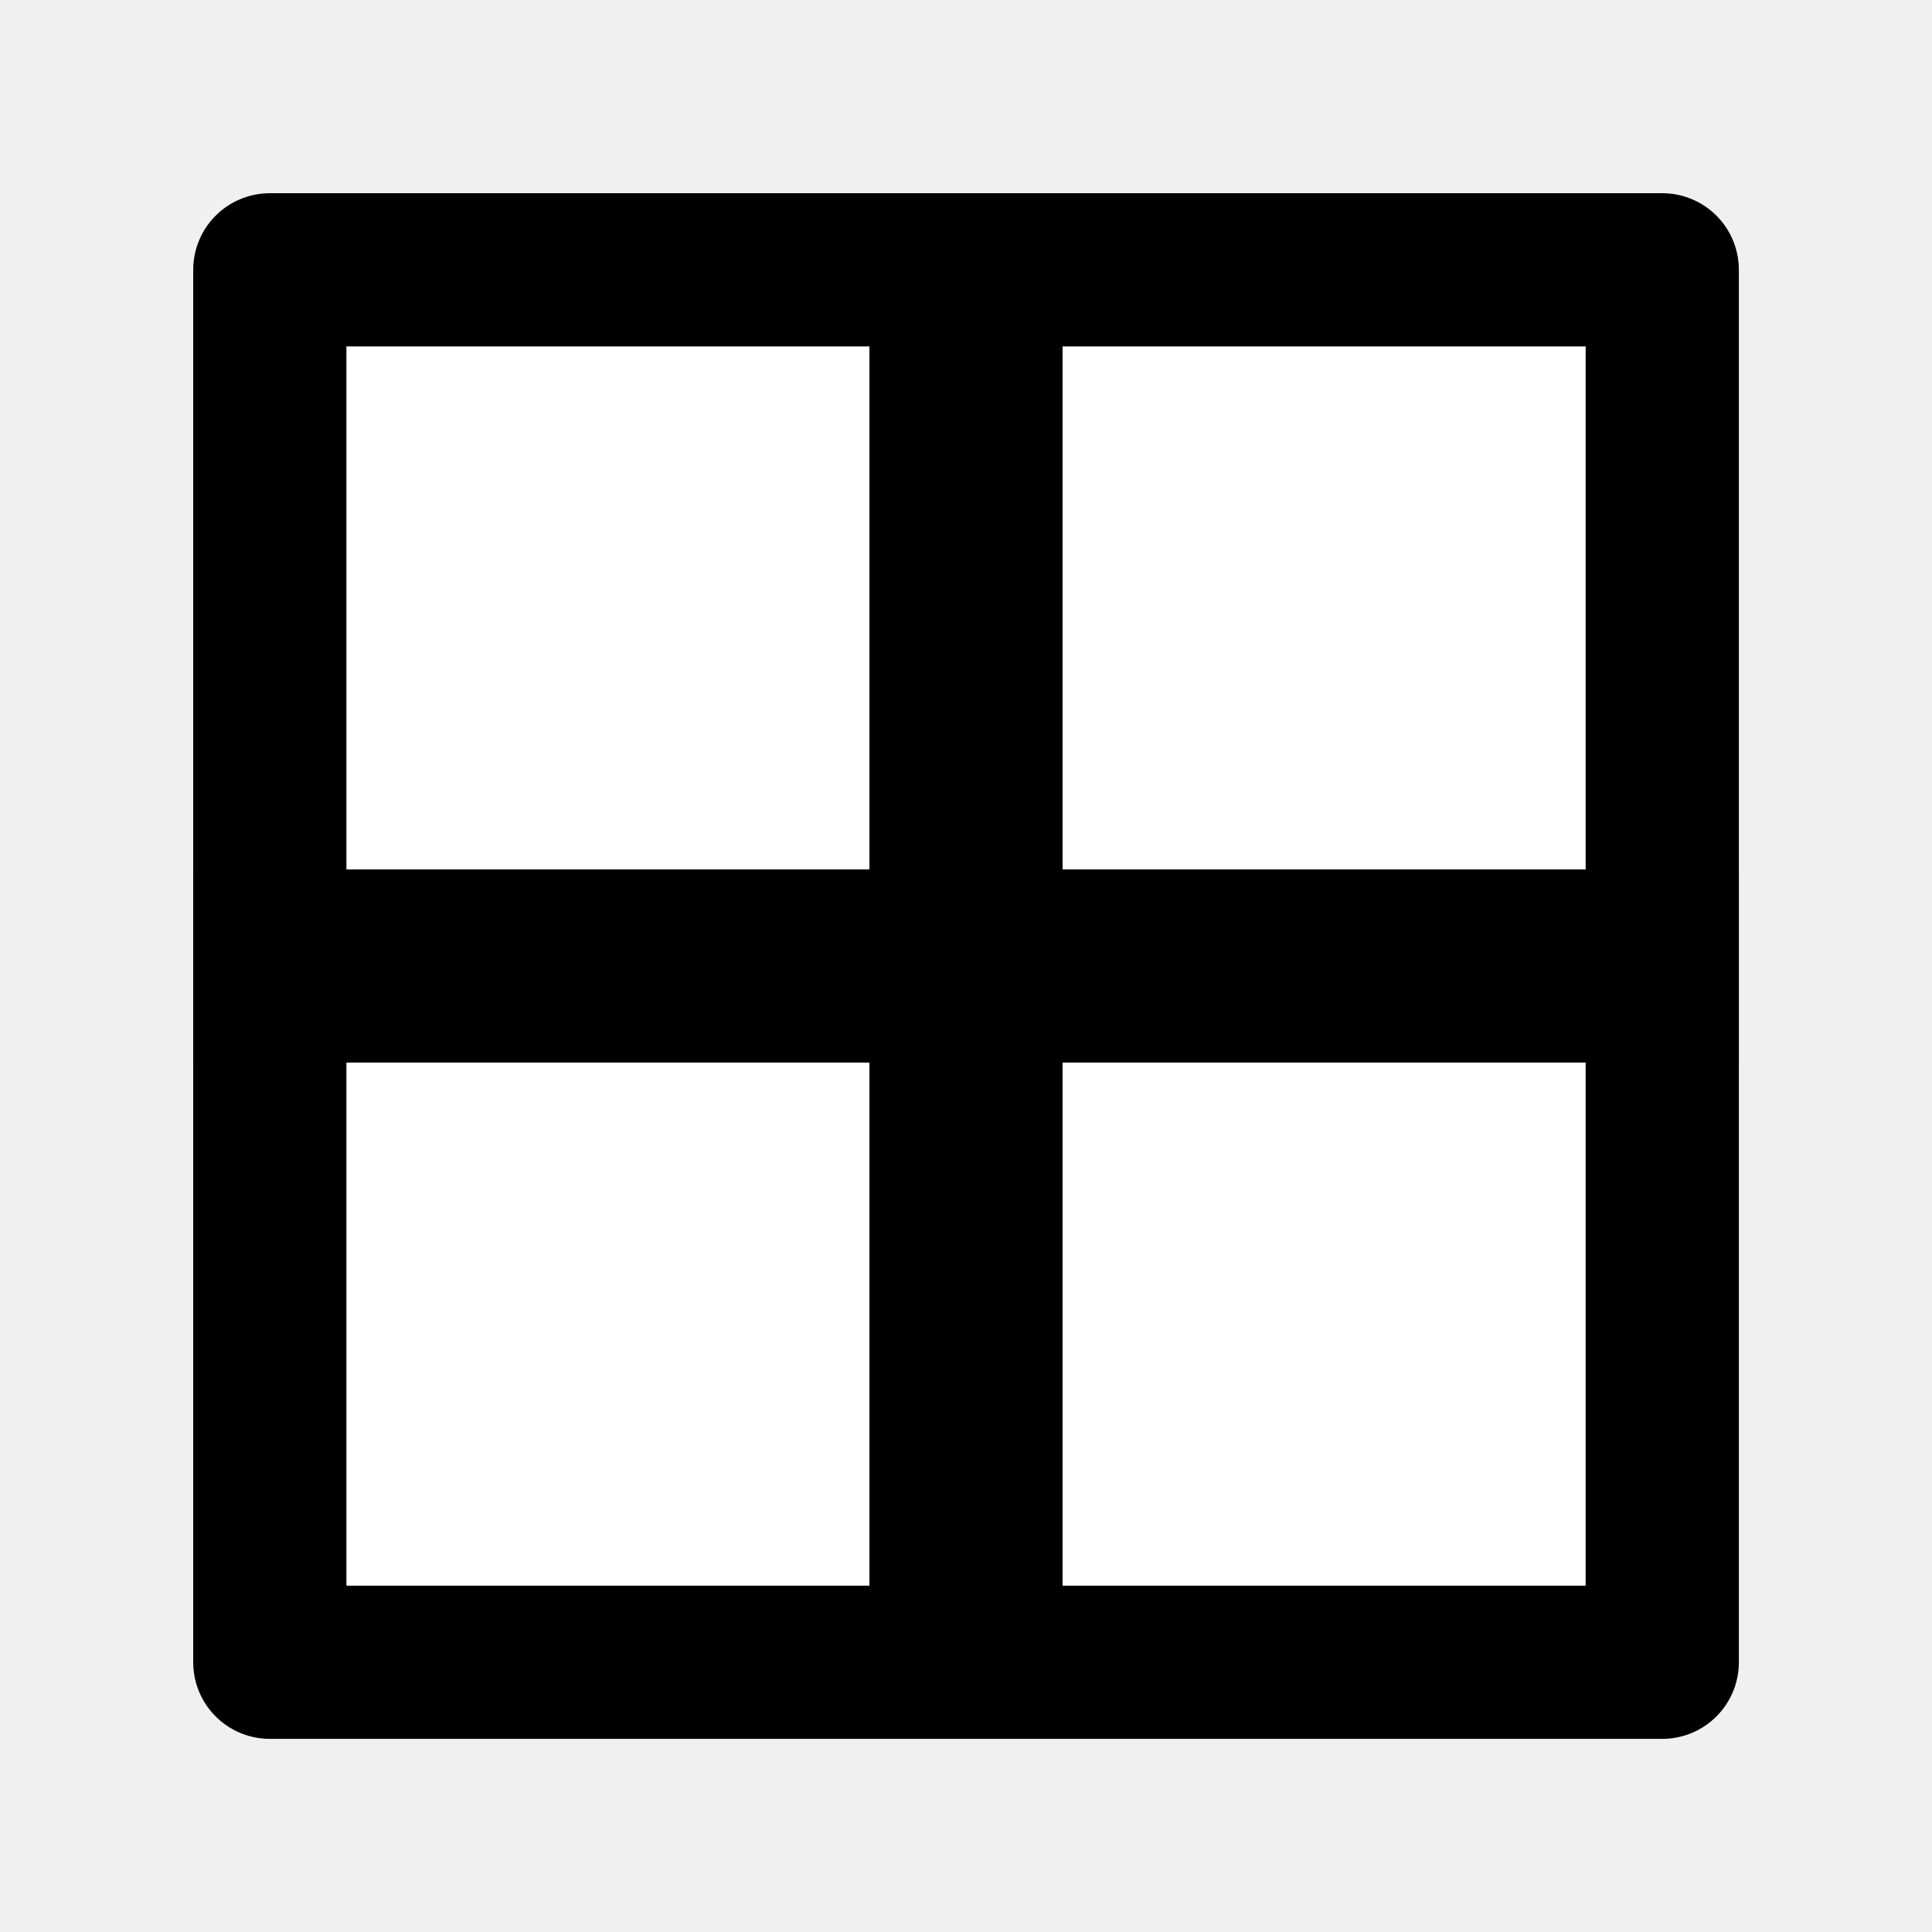
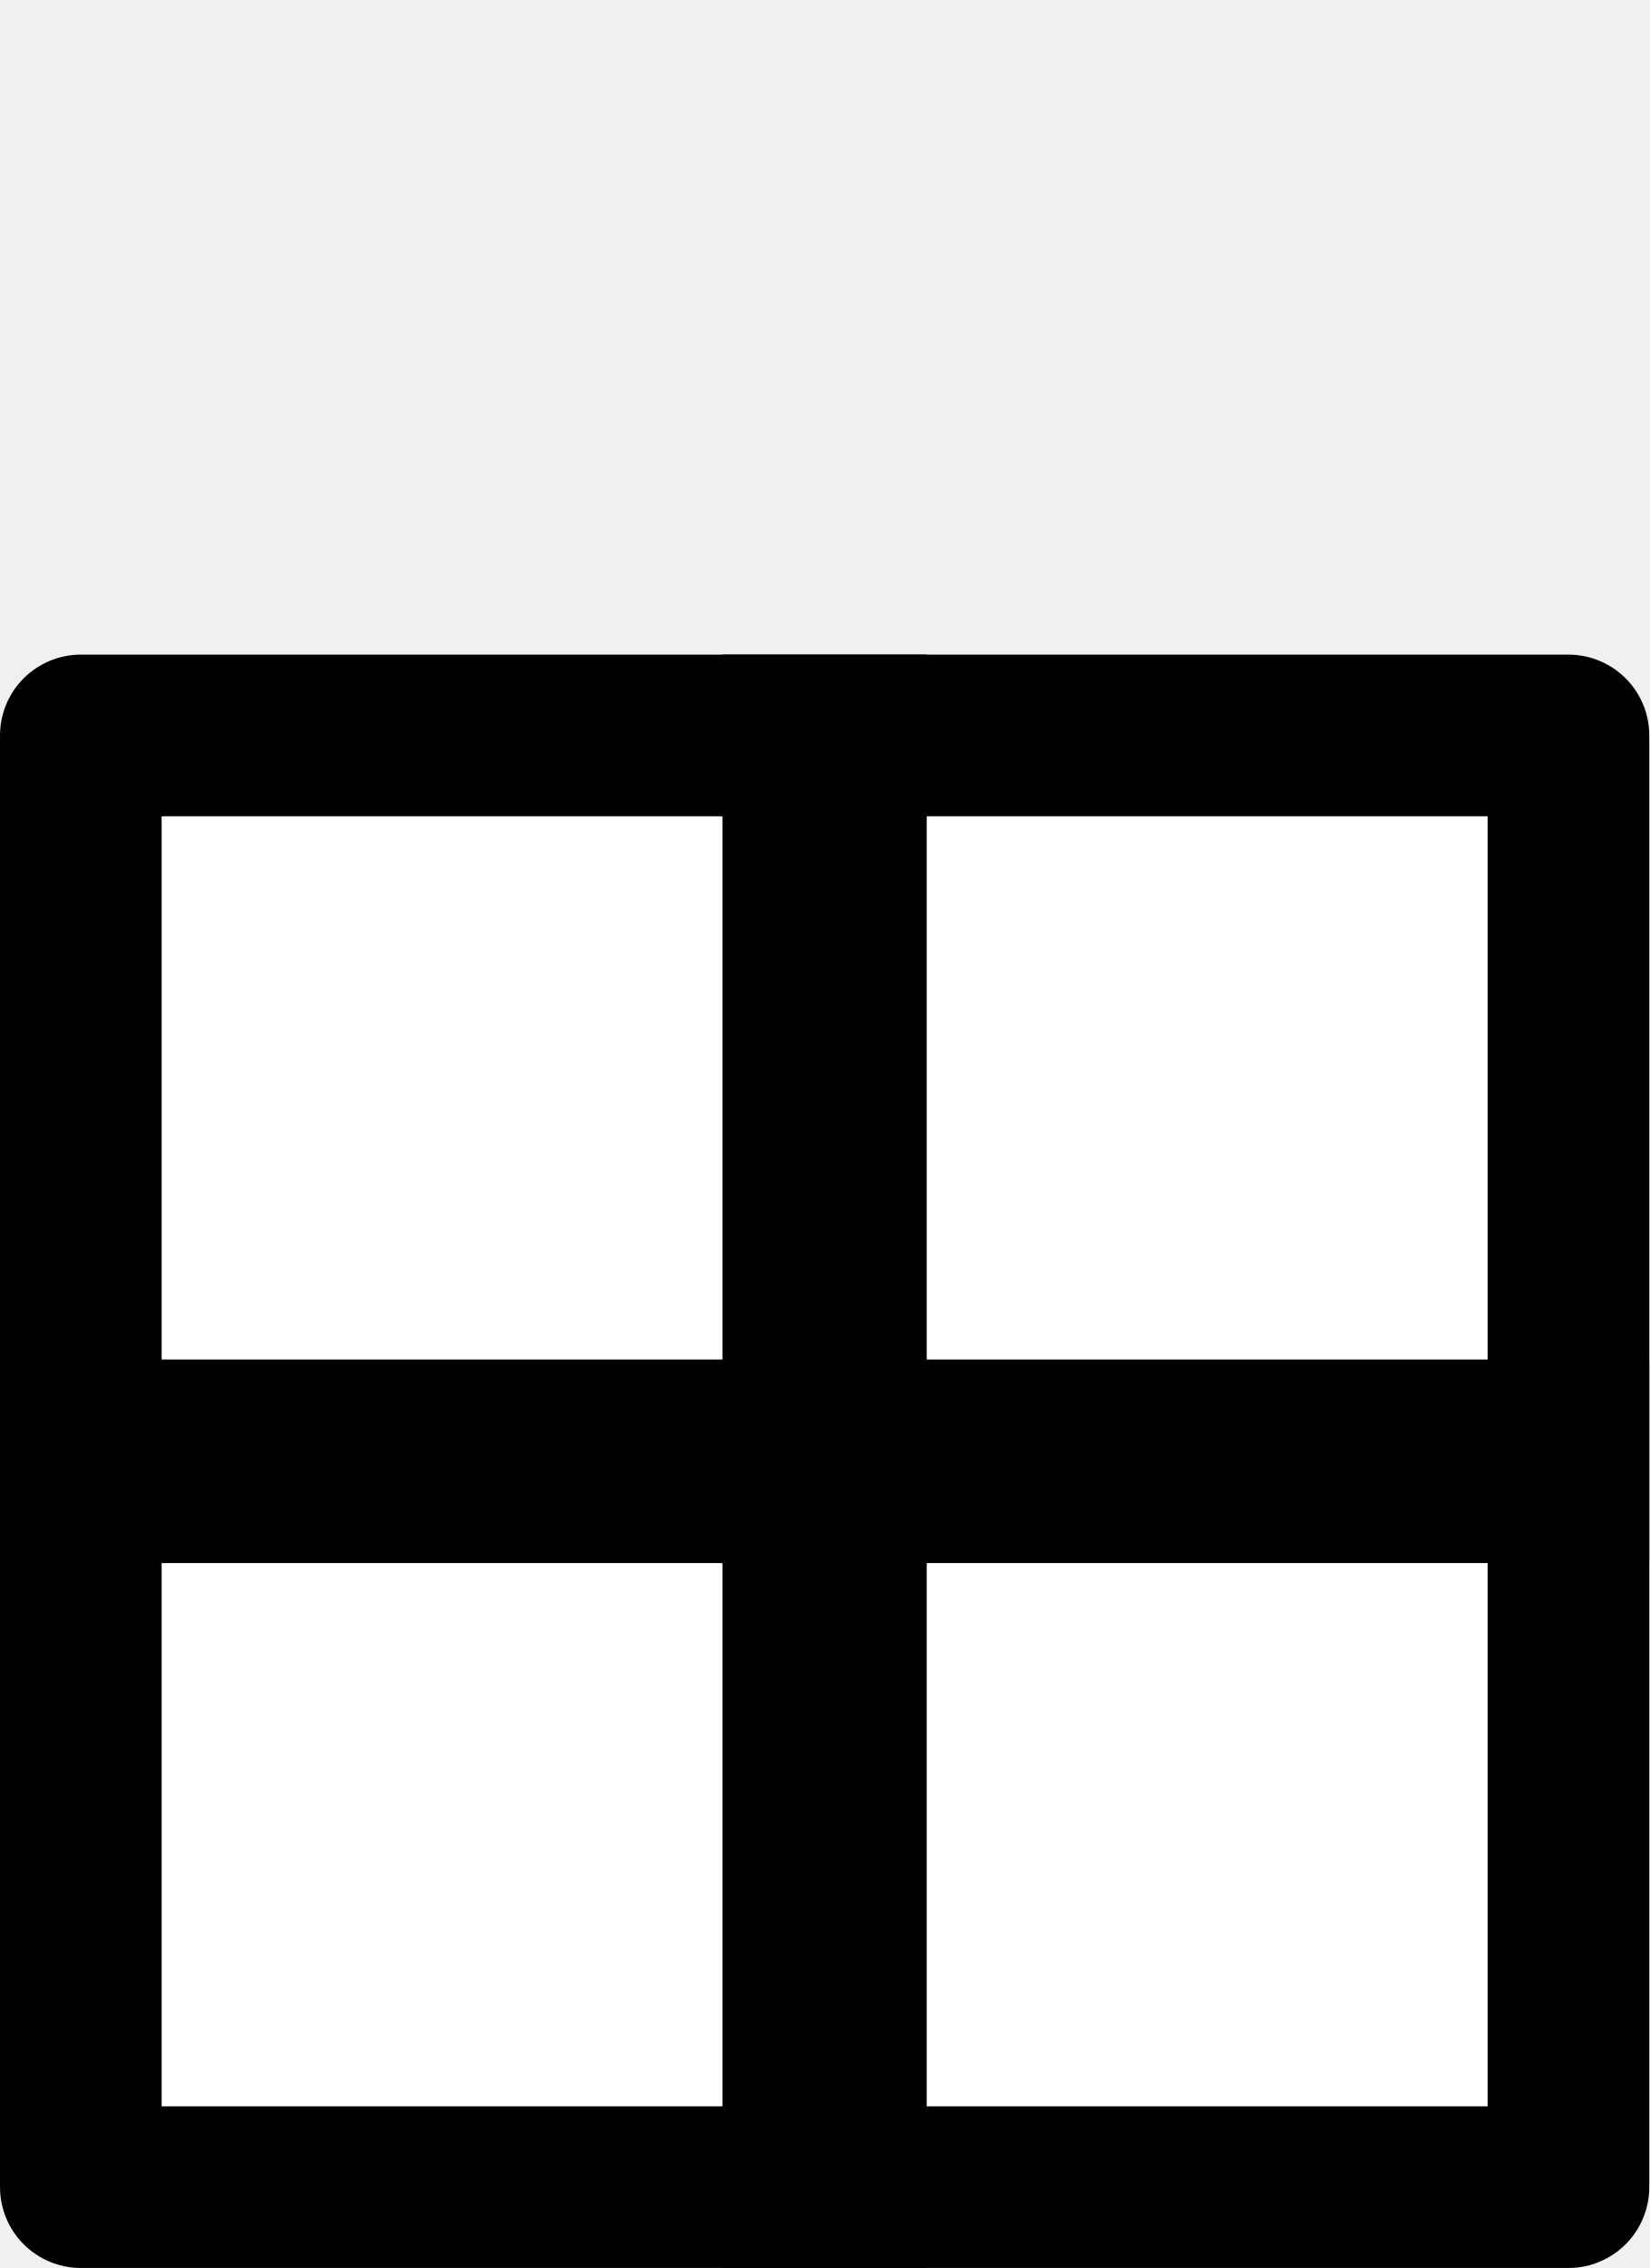
- <svg xmlns="http://www.w3.org/2000/svg" width="100" height="100" viewBox="0 0 26.458 26.458" version="1.1" id="svg5">
+ <svg xmlns="http://www.w3.org/2000/svg" width="10" height="13.75" viewBox="0 0 20 27.5" version="1.1" id="svg5">
  <defs id="defs2" />
-   <g id="layer1">
-     <rect style="opacity:1;fill:#ffffff;fill-opacity:1;stroke:#000000;stroke-width:2.098;stroke-linecap:round;stroke-linejoin:round;stroke-dasharray:none;stroke-opacity:1;paint-order:fill markers stroke" id="enclosure" width="19.069" height="19.069" x="3.695" y="3.695" />
-     <rect style="opacity:1;fill:#000000;fill-opacity:1;stroke:#000000;stroke-width:2.253;stroke-linecap:square;stroke-linejoin:miter;stroke-dasharray:none;stroke-opacity:1;paint-order:fill markers stroke" id="horizontal" width="18.913" height="0.392" x="3.773" y="13.033" />
-     <rect style="fill:#000000;fill-opacity:1;stroke:#000000;stroke-width:2.253;stroke-linecap:square;stroke-linejoin:miter;stroke-dasharray:none;stroke-opacity:1;paint-order:fill markers stroke" id="vertical" width="18.913" height="0.392" x="3.773" y="-13.425" transform="rotate(90)" />
+   <g id="layer1" transform="translate(-2.645833,-7.9375)">
+     <rect style="opacity:1;fill:#ffffff;fill-opacity:1;stroke:#000000;stroke-width:1.96;stroke-linecap:round;stroke-linejoin:round;stroke-dasharray:none;stroke-opacity:1;paint-order:fill markers stroke" id="enclosure" width="18.04" height="17.602" x="3.626" y="16.855" />
+     <rect style="opacity:1;fill:#000000;fill-opacity:1;stroke:#000000;stroke-width:2.106;stroke-linecap:square;stroke-linejoin:miter;stroke-dasharray:none;stroke-opacity:1;paint-order:fill markers stroke" id="horizontal" width="17.892" height="0.362" x="3.7" y="25.475" />
+     <rect style="fill:#000000;fill-opacity:1;stroke:#000000;stroke-width:2.106;stroke-linecap:square;stroke-linejoin:miter;stroke-dasharray:none;stroke-opacity:1;paint-order:fill markers stroke" id="vertical" width="17.459" height="0.371" x="16.927" y="-12.831" transform="rotate(90)" />
  </g>
</svg>
